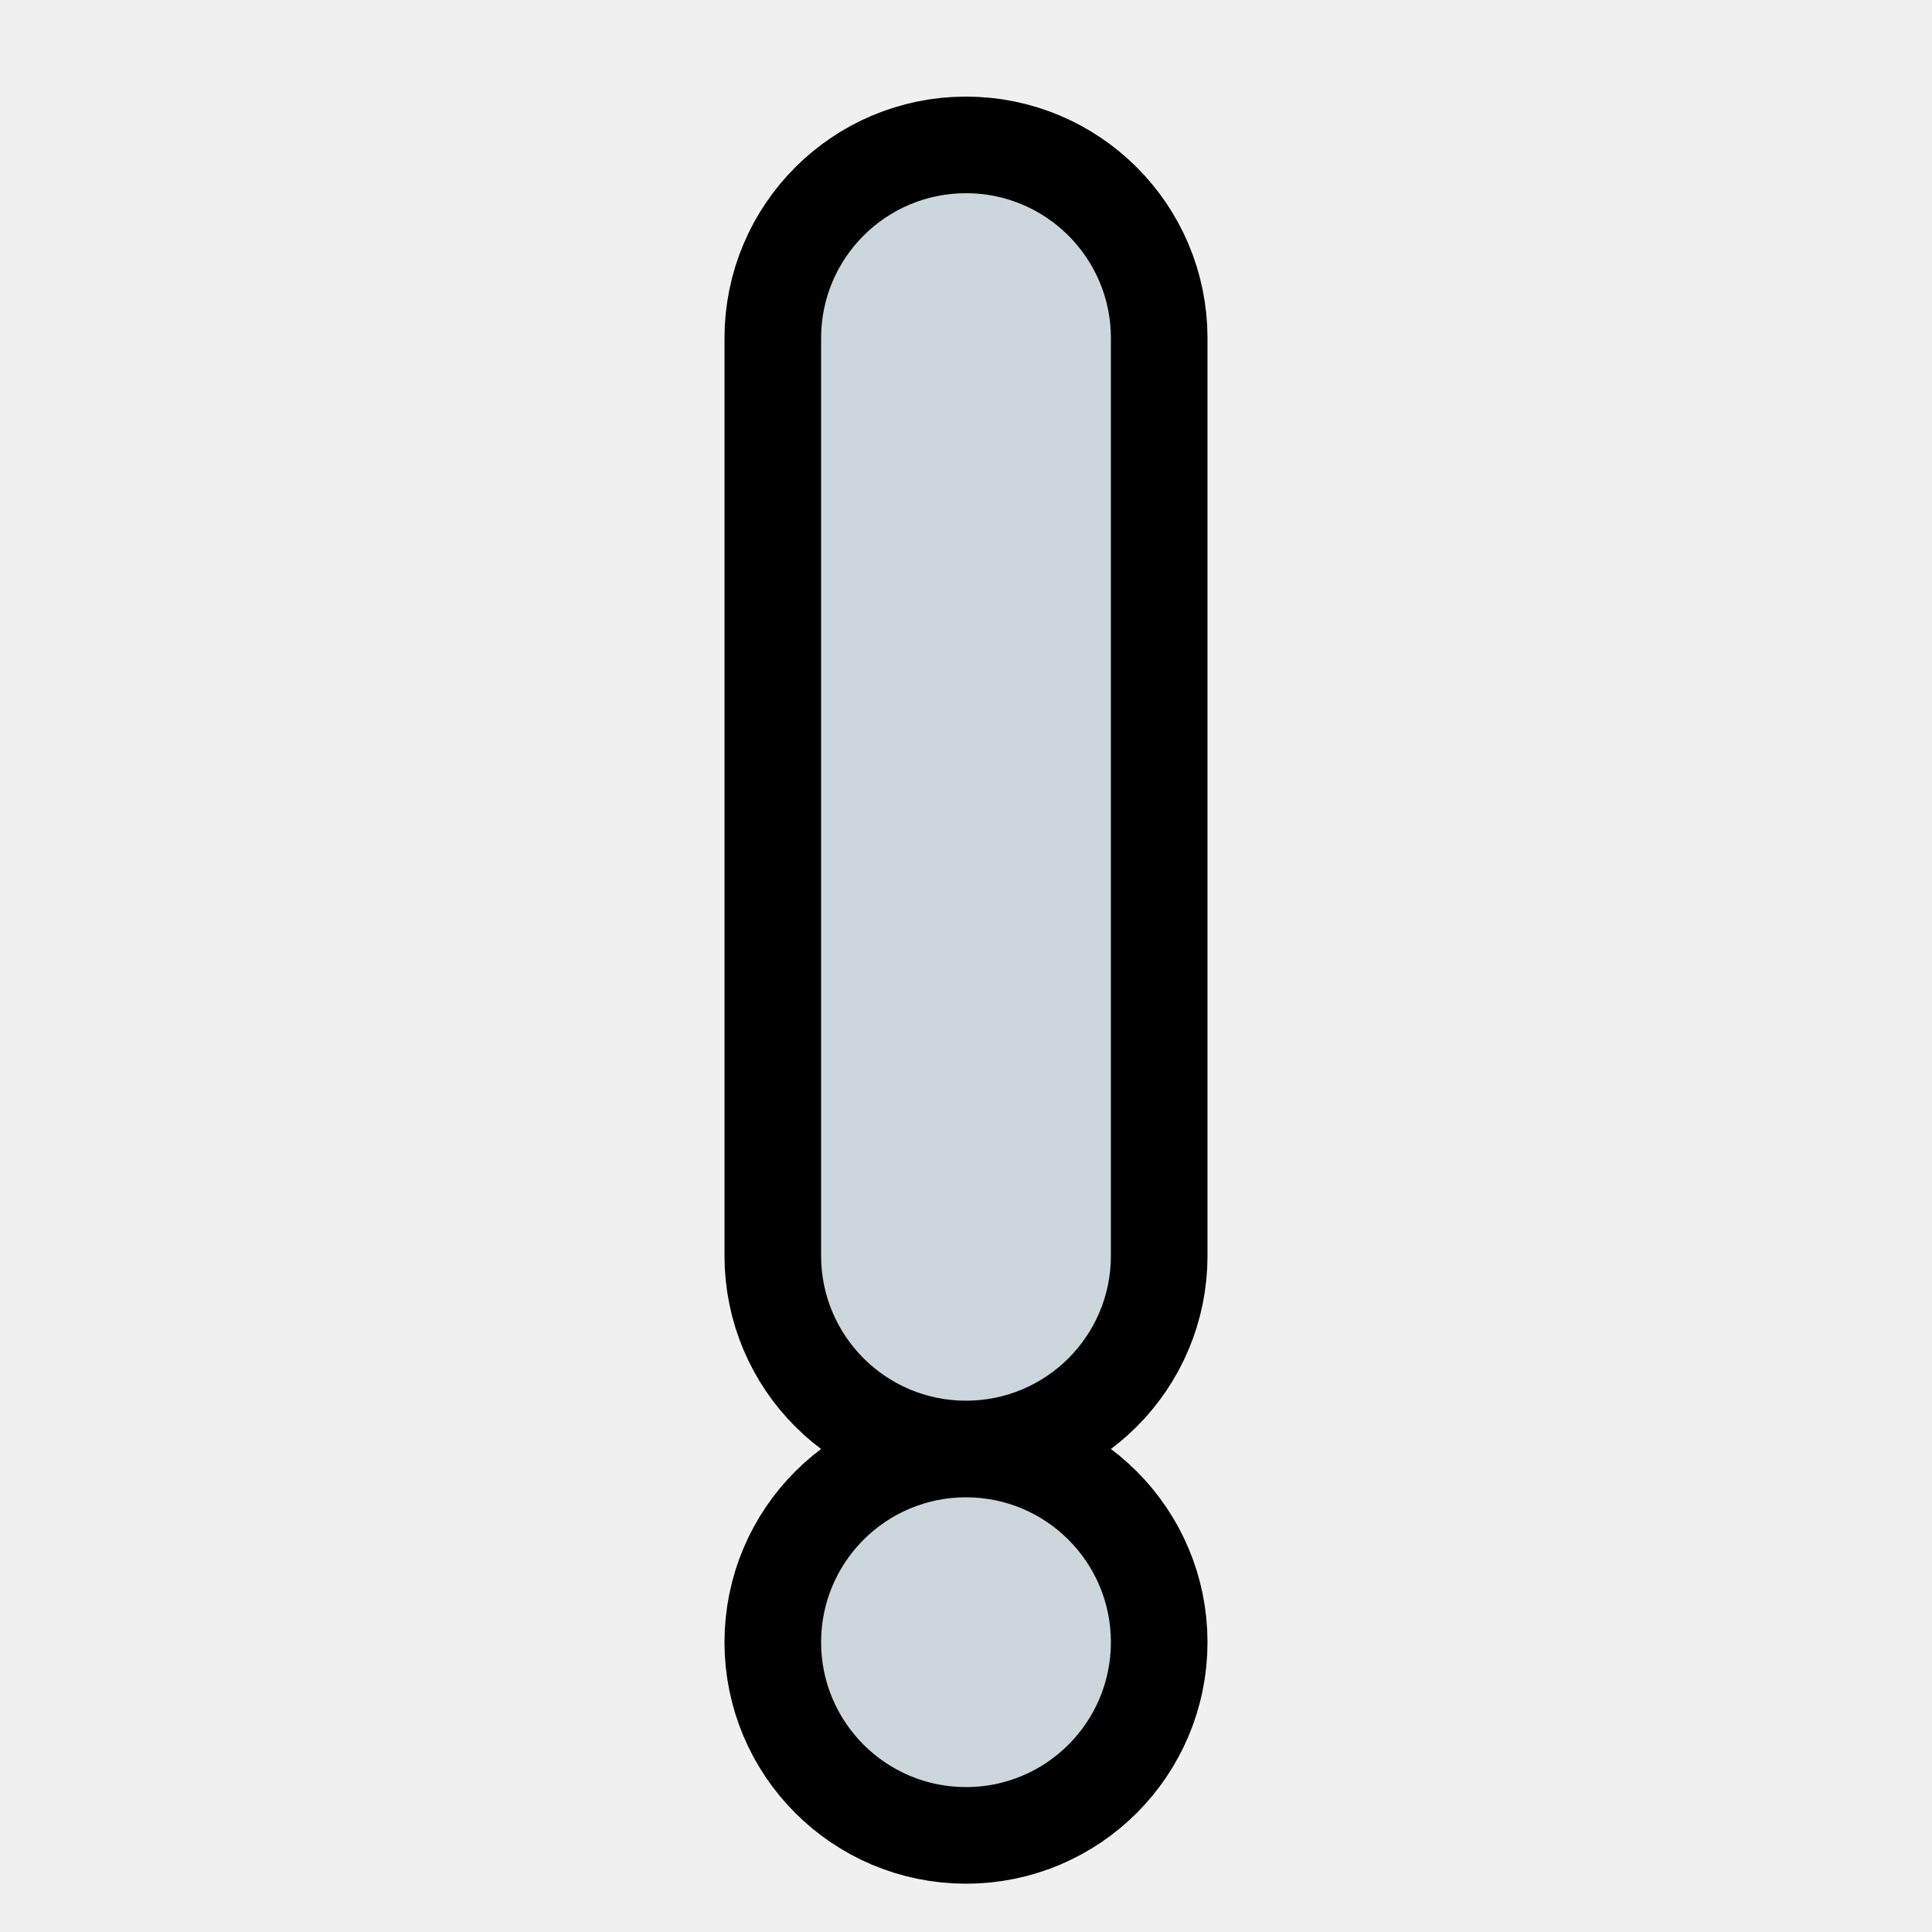
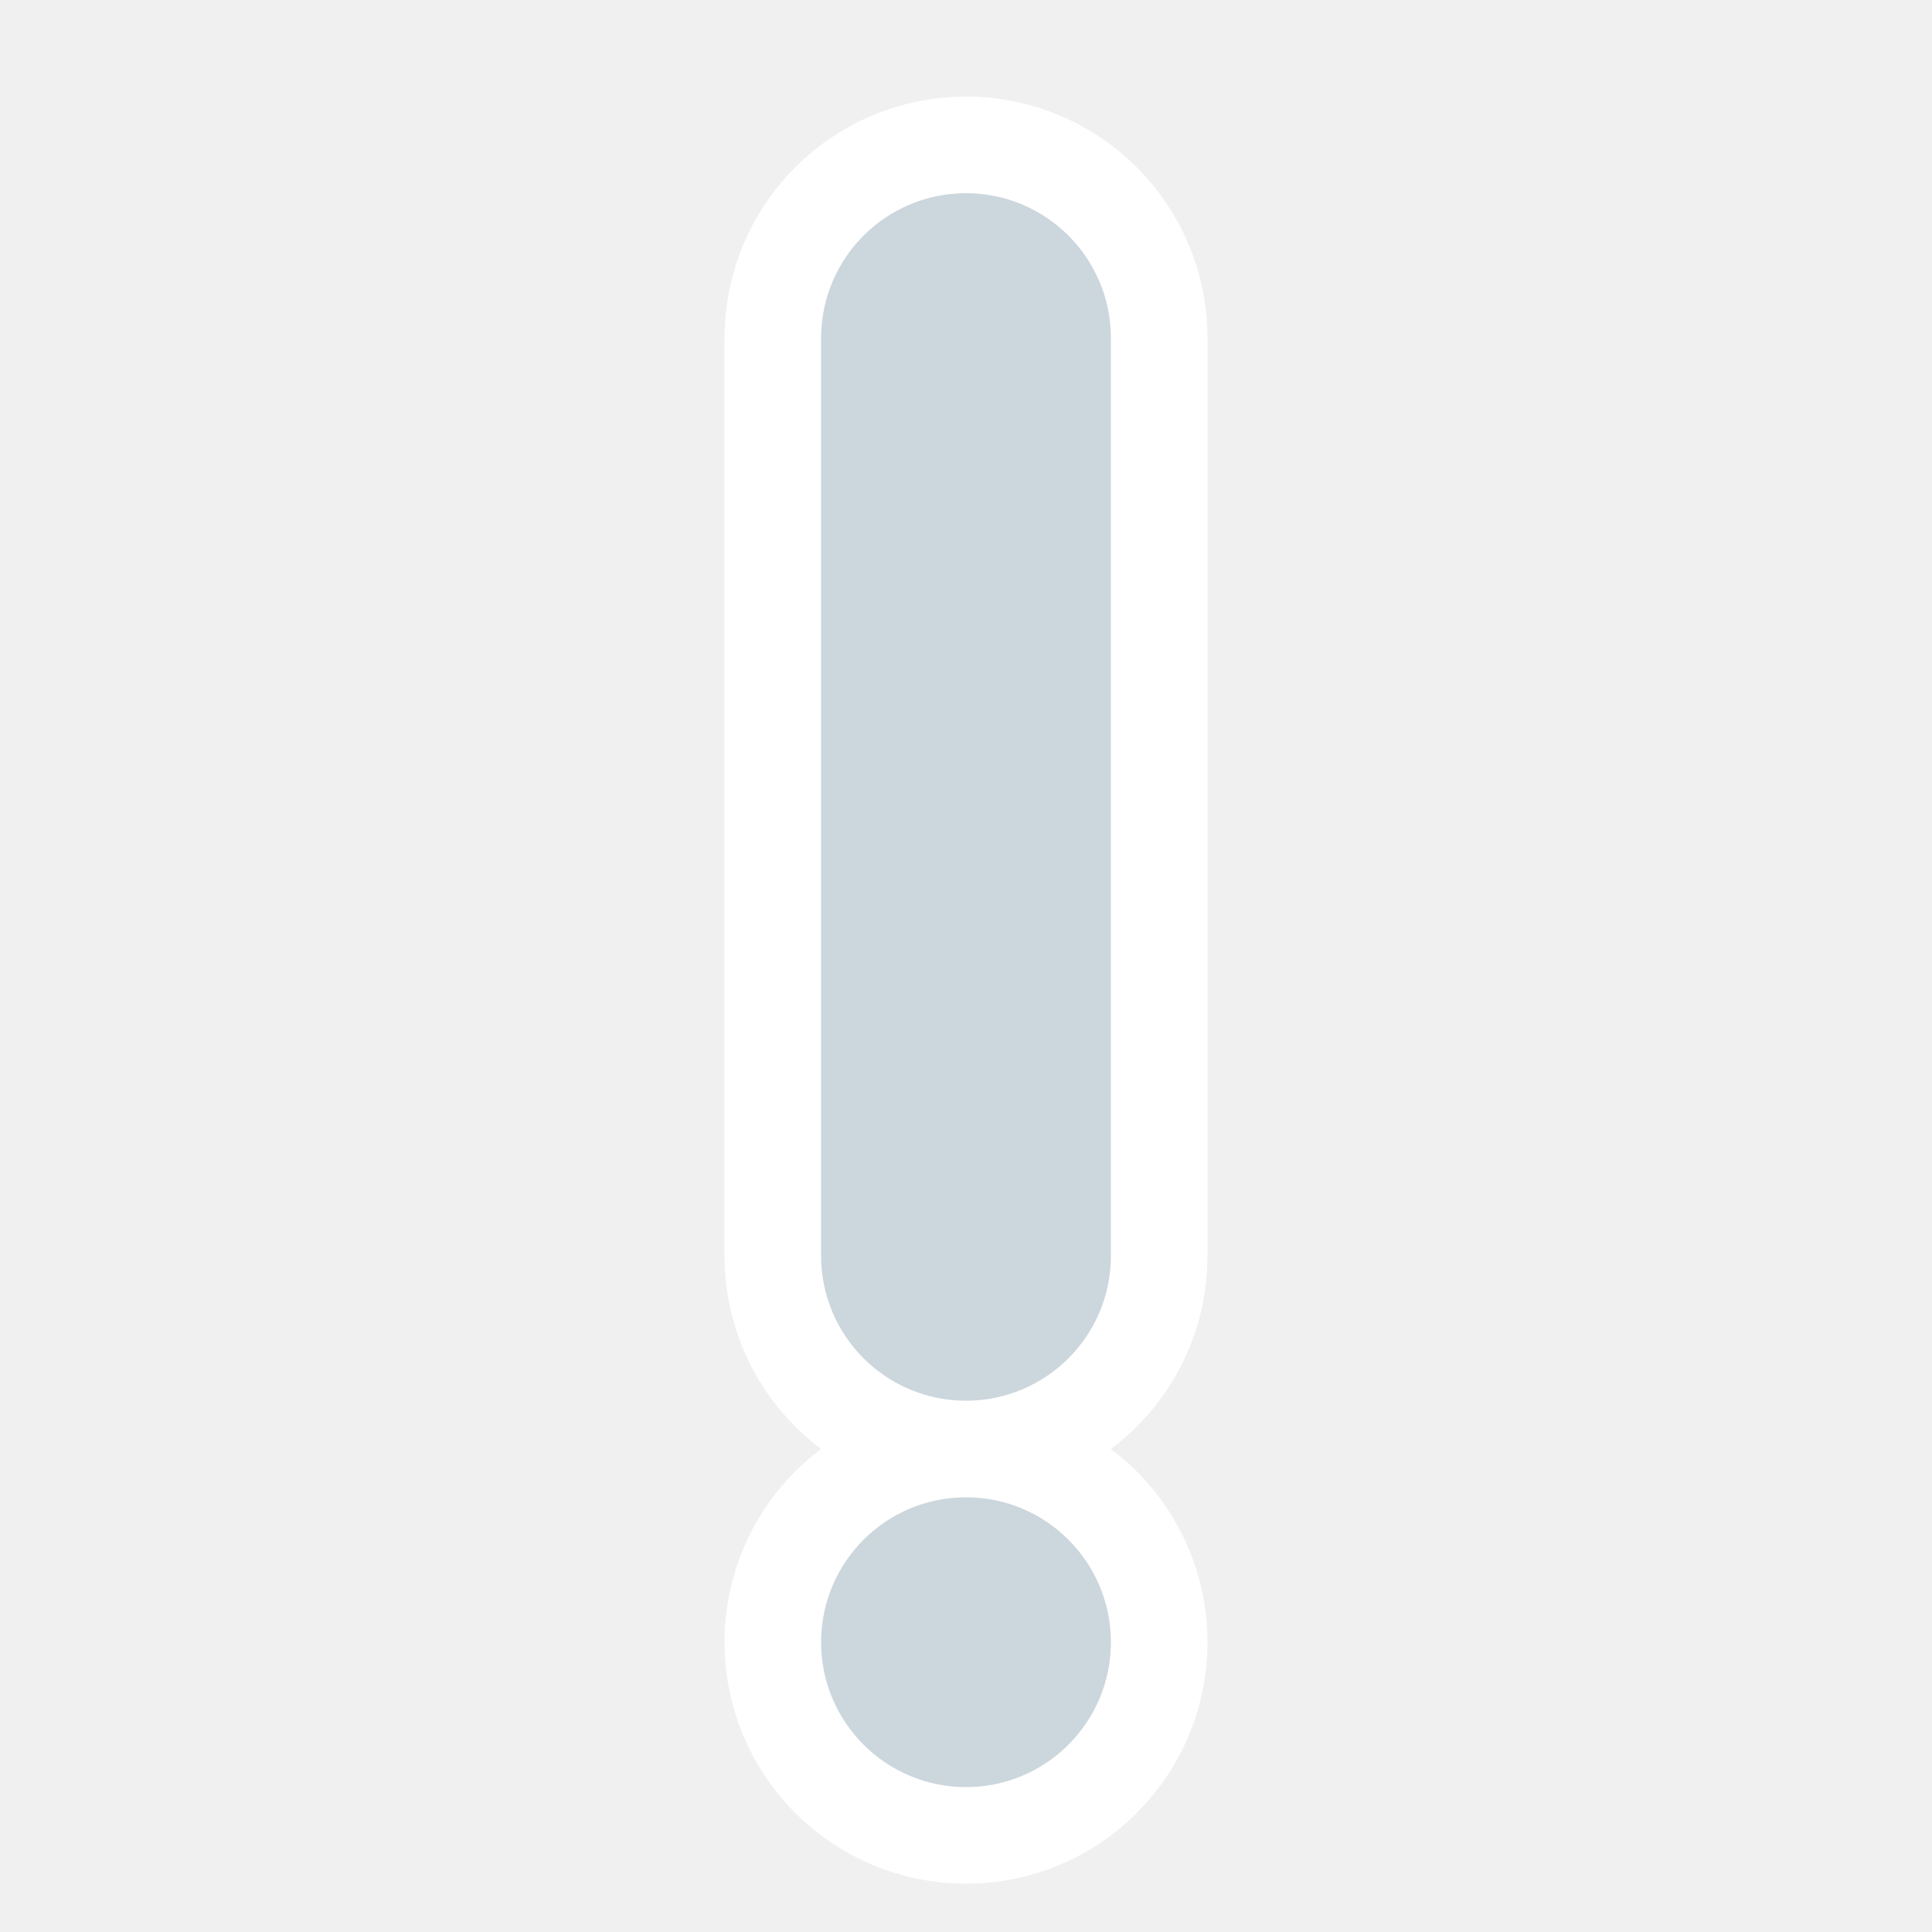
<svg xmlns="http://www.w3.org/2000/svg" viewBox="-2 -2 40 40">
  <g>
-     <circle cx="18" cy="32" r="3" stroke="black" stroke-linejoin="round" stroke-width="4px" />
-     <path d="M21 24c0 1.657-1.343 3-3 3s-3-1.343-3-3V5c0-1.657 1.343-3 3-3s3 1.343 3 3v19z" stroke="black" stroke-linejoin="round" stroke-width="4px" />
+     <circle cx="18" cy="32" r="3" stroke="white" stroke-linejoin="round" stroke-width="4px" />
+     <path d="M21 24c0 1.657-1.343 3-3 3s-3-1.343-3-3V5c0-1.657 1.343-3 3-3s3 1.343 3 3v19z" stroke="white" stroke-linejoin="round" stroke-width="4px" />
  </g>
  <circle fill="#CCD6DD" cx="18" cy="32" r="3" />
  <path fill="#CCD6DD" d="M21 24c0 1.657-1.343 3-3 3s-3-1.343-3-3V5c0-1.657 1.343-3 3-3s3 1.343 3 3v19z" />
</svg>
